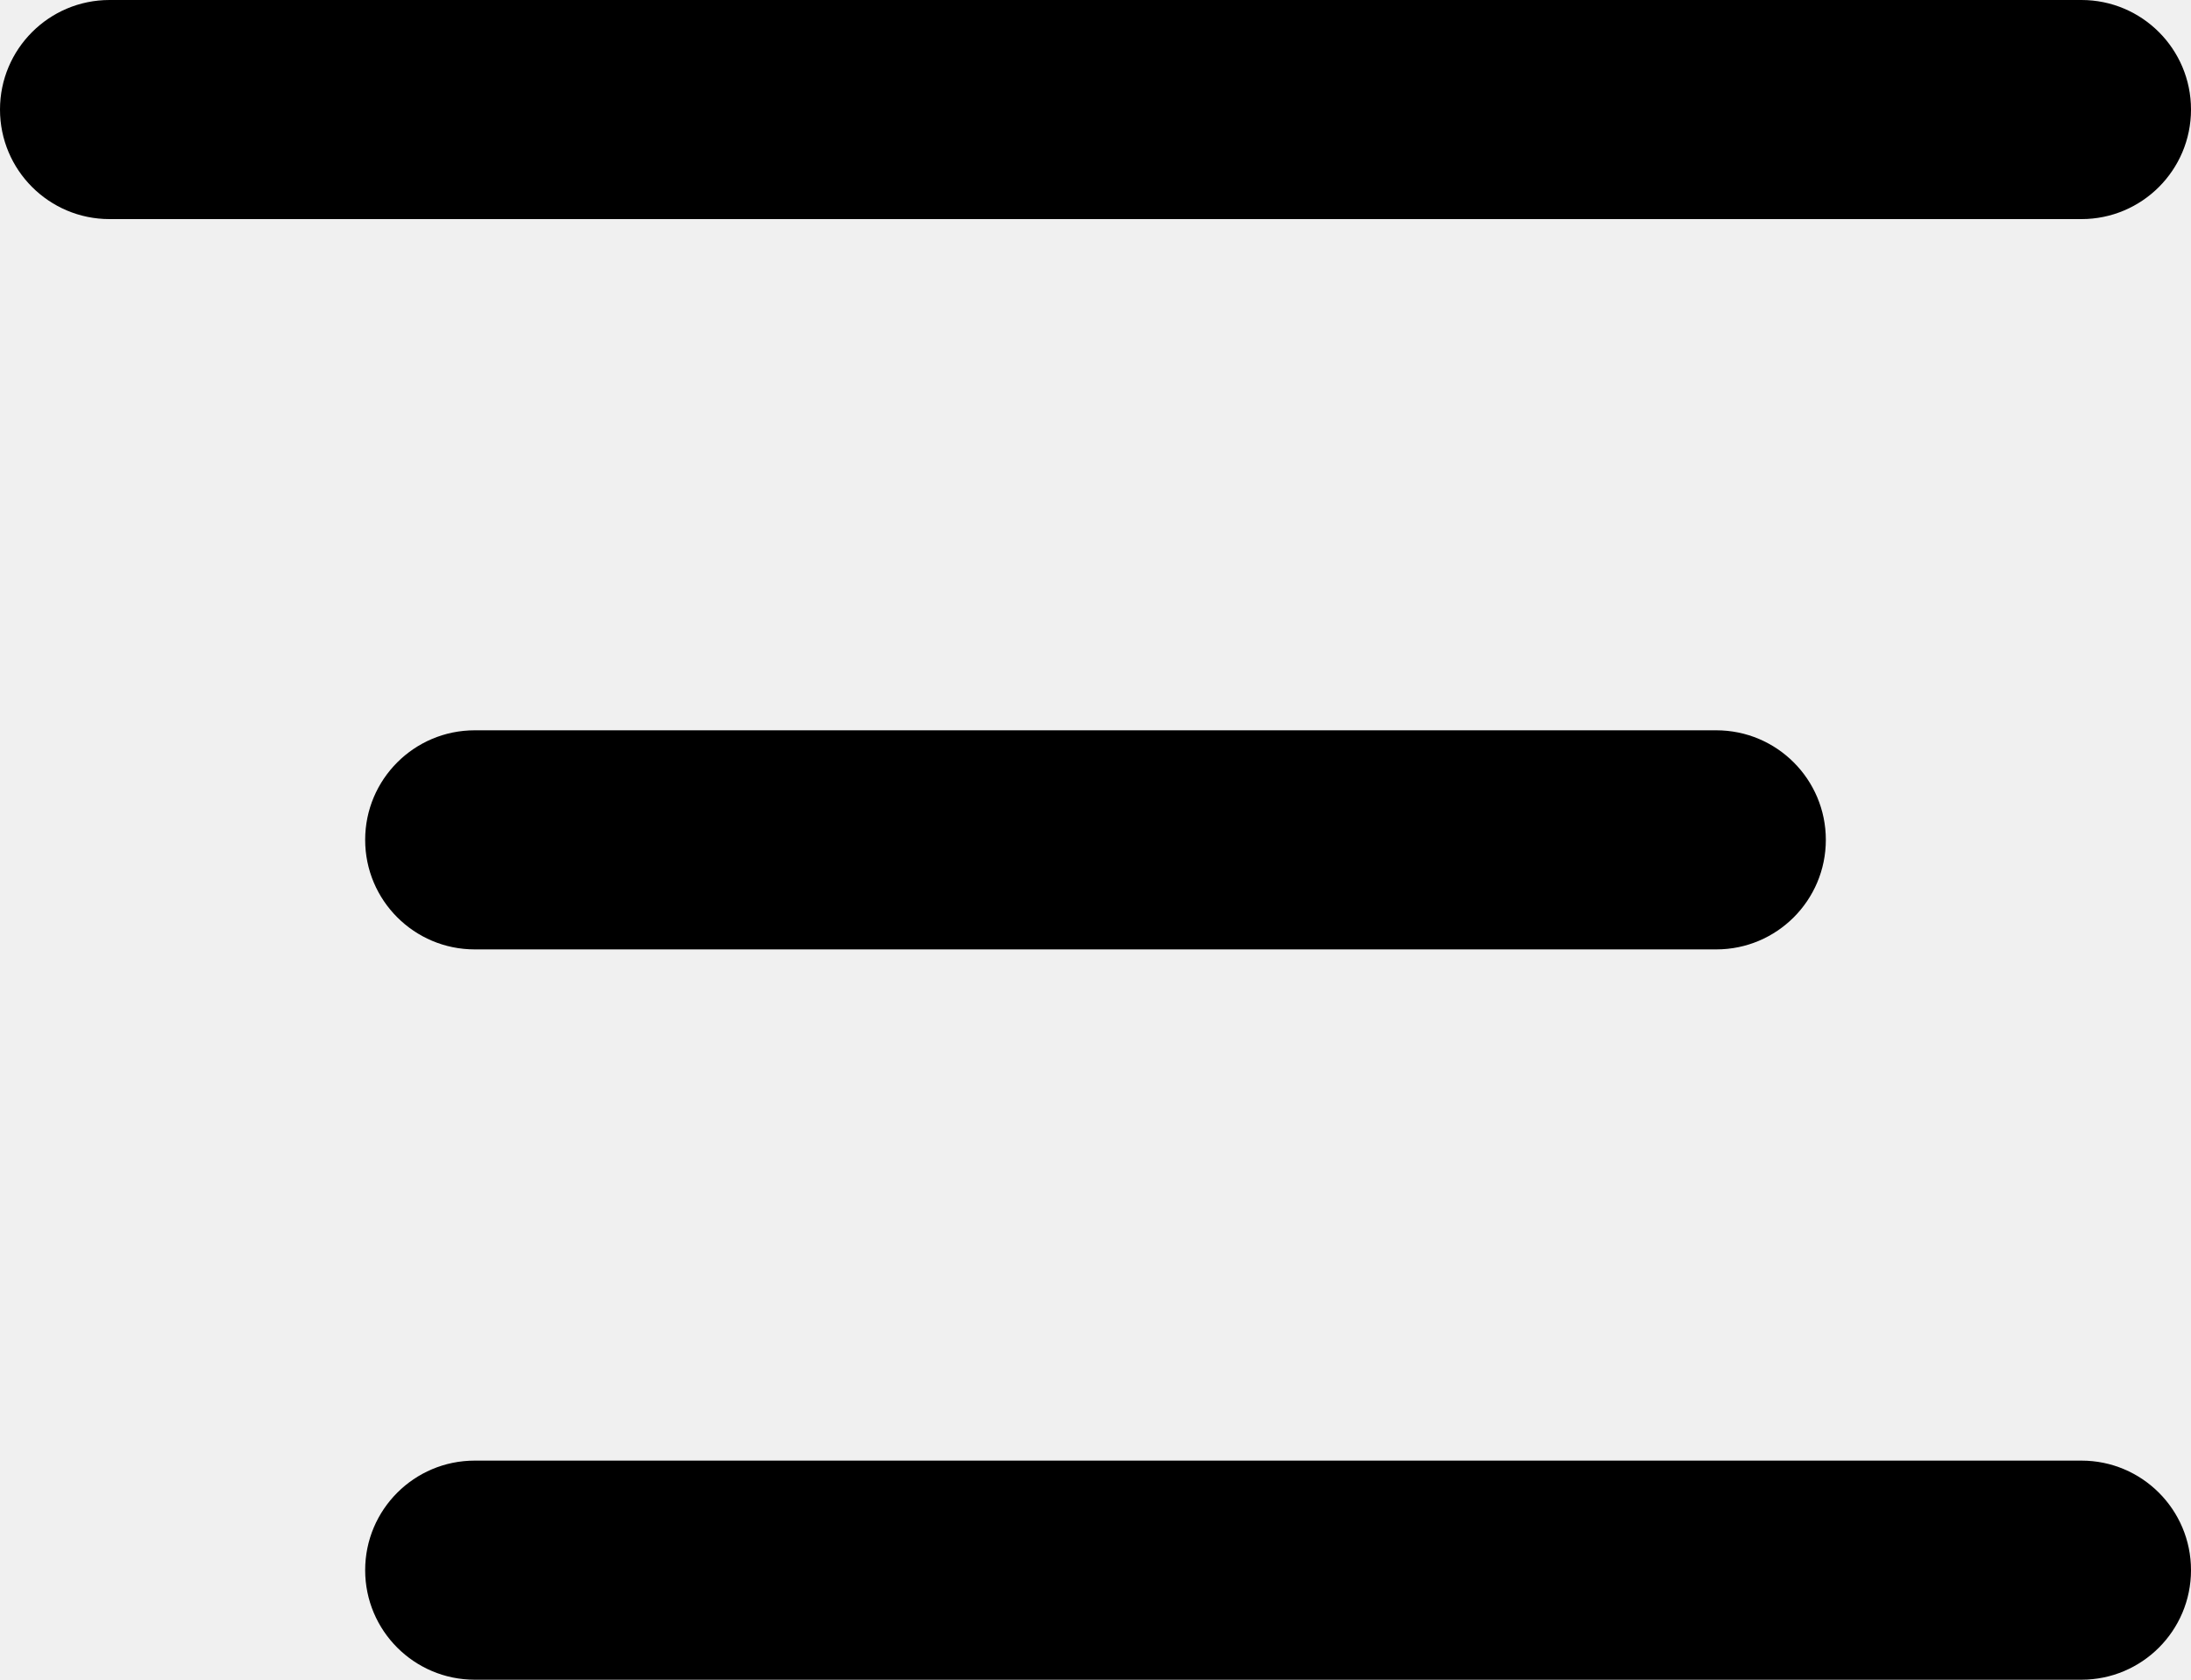
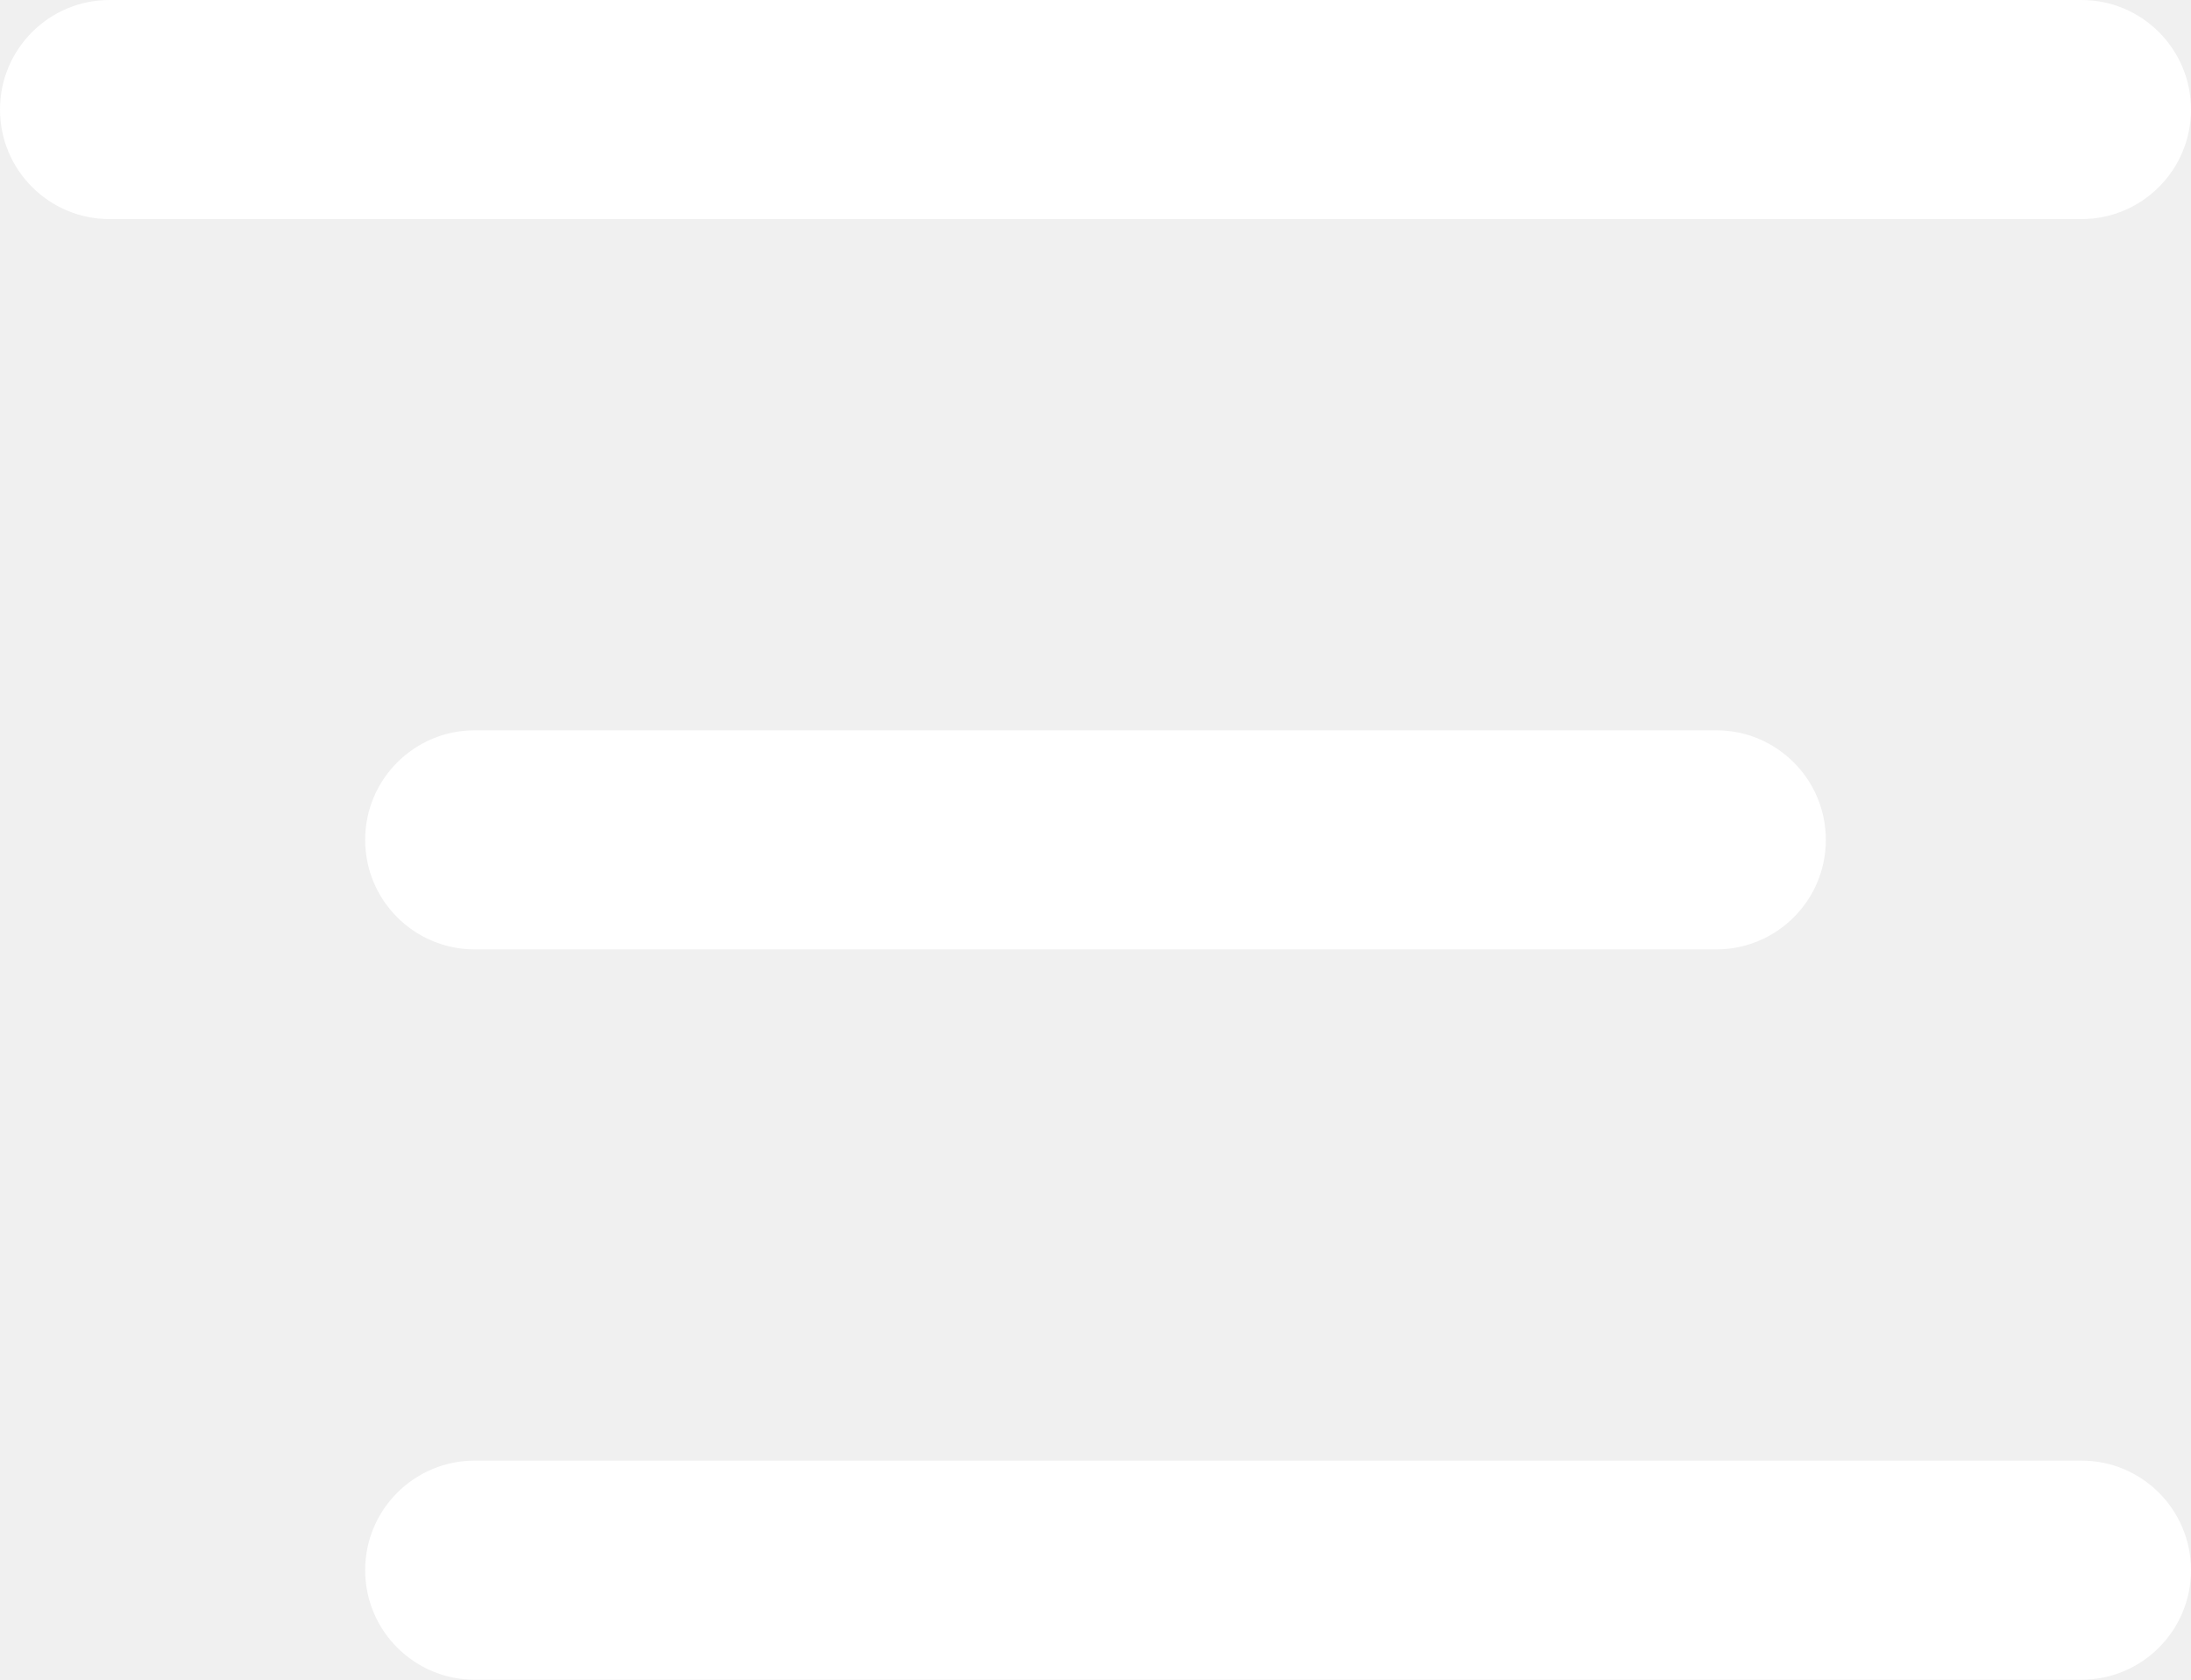
<svg xmlns="http://www.w3.org/2000/svg" width="30" height="23" viewBox="0 0 30 23" fill="none">
-   <rect width="30" height="3" rx="1.5" fill="black" />
-   <rect x="5" y="10" width="20" height="3" rx="1.5" fill="black" />
-   <rect x="5" y="20" width="25" height="3" rx="1.5" fill="black" />
+   <rect width="30" height="3" rx="1.5" fill="white" />
+   <rect x="5" y="10" width="20" height="3" rx="1.5" fill="white" />
+   <rect x="5" y="20" width="25" height="3" rx="1.5" fill="white" />
</svg>
